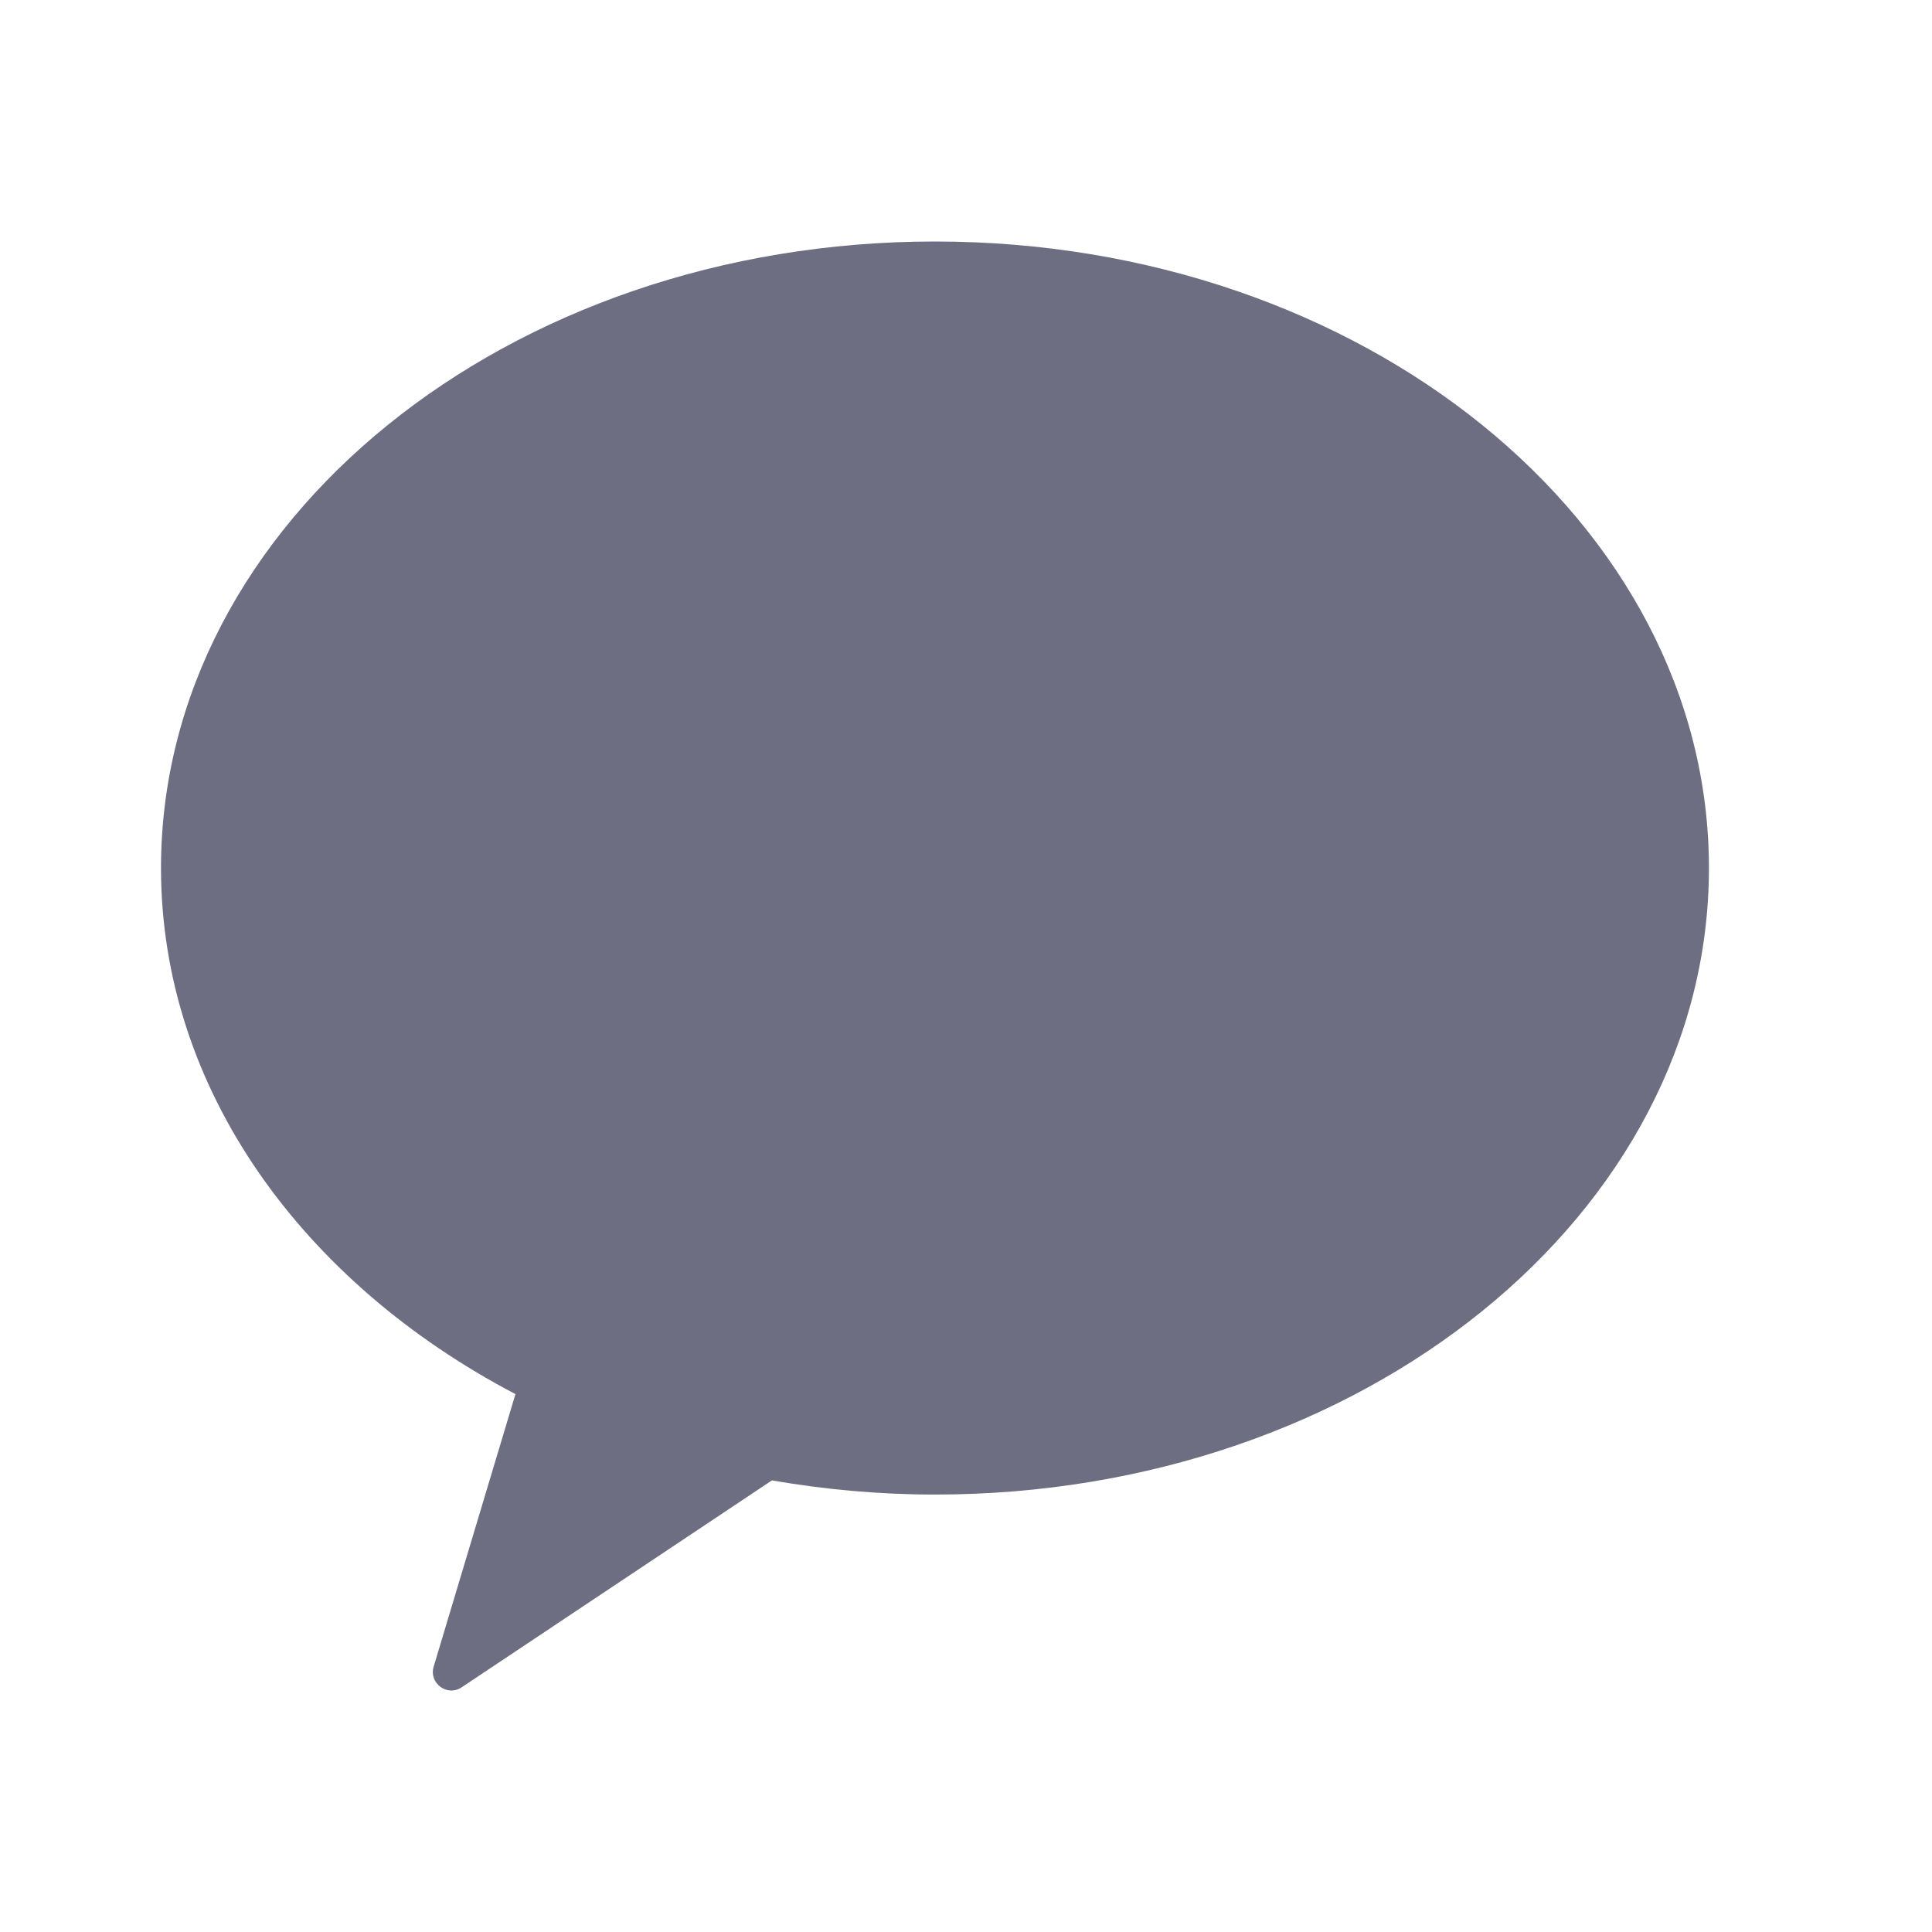
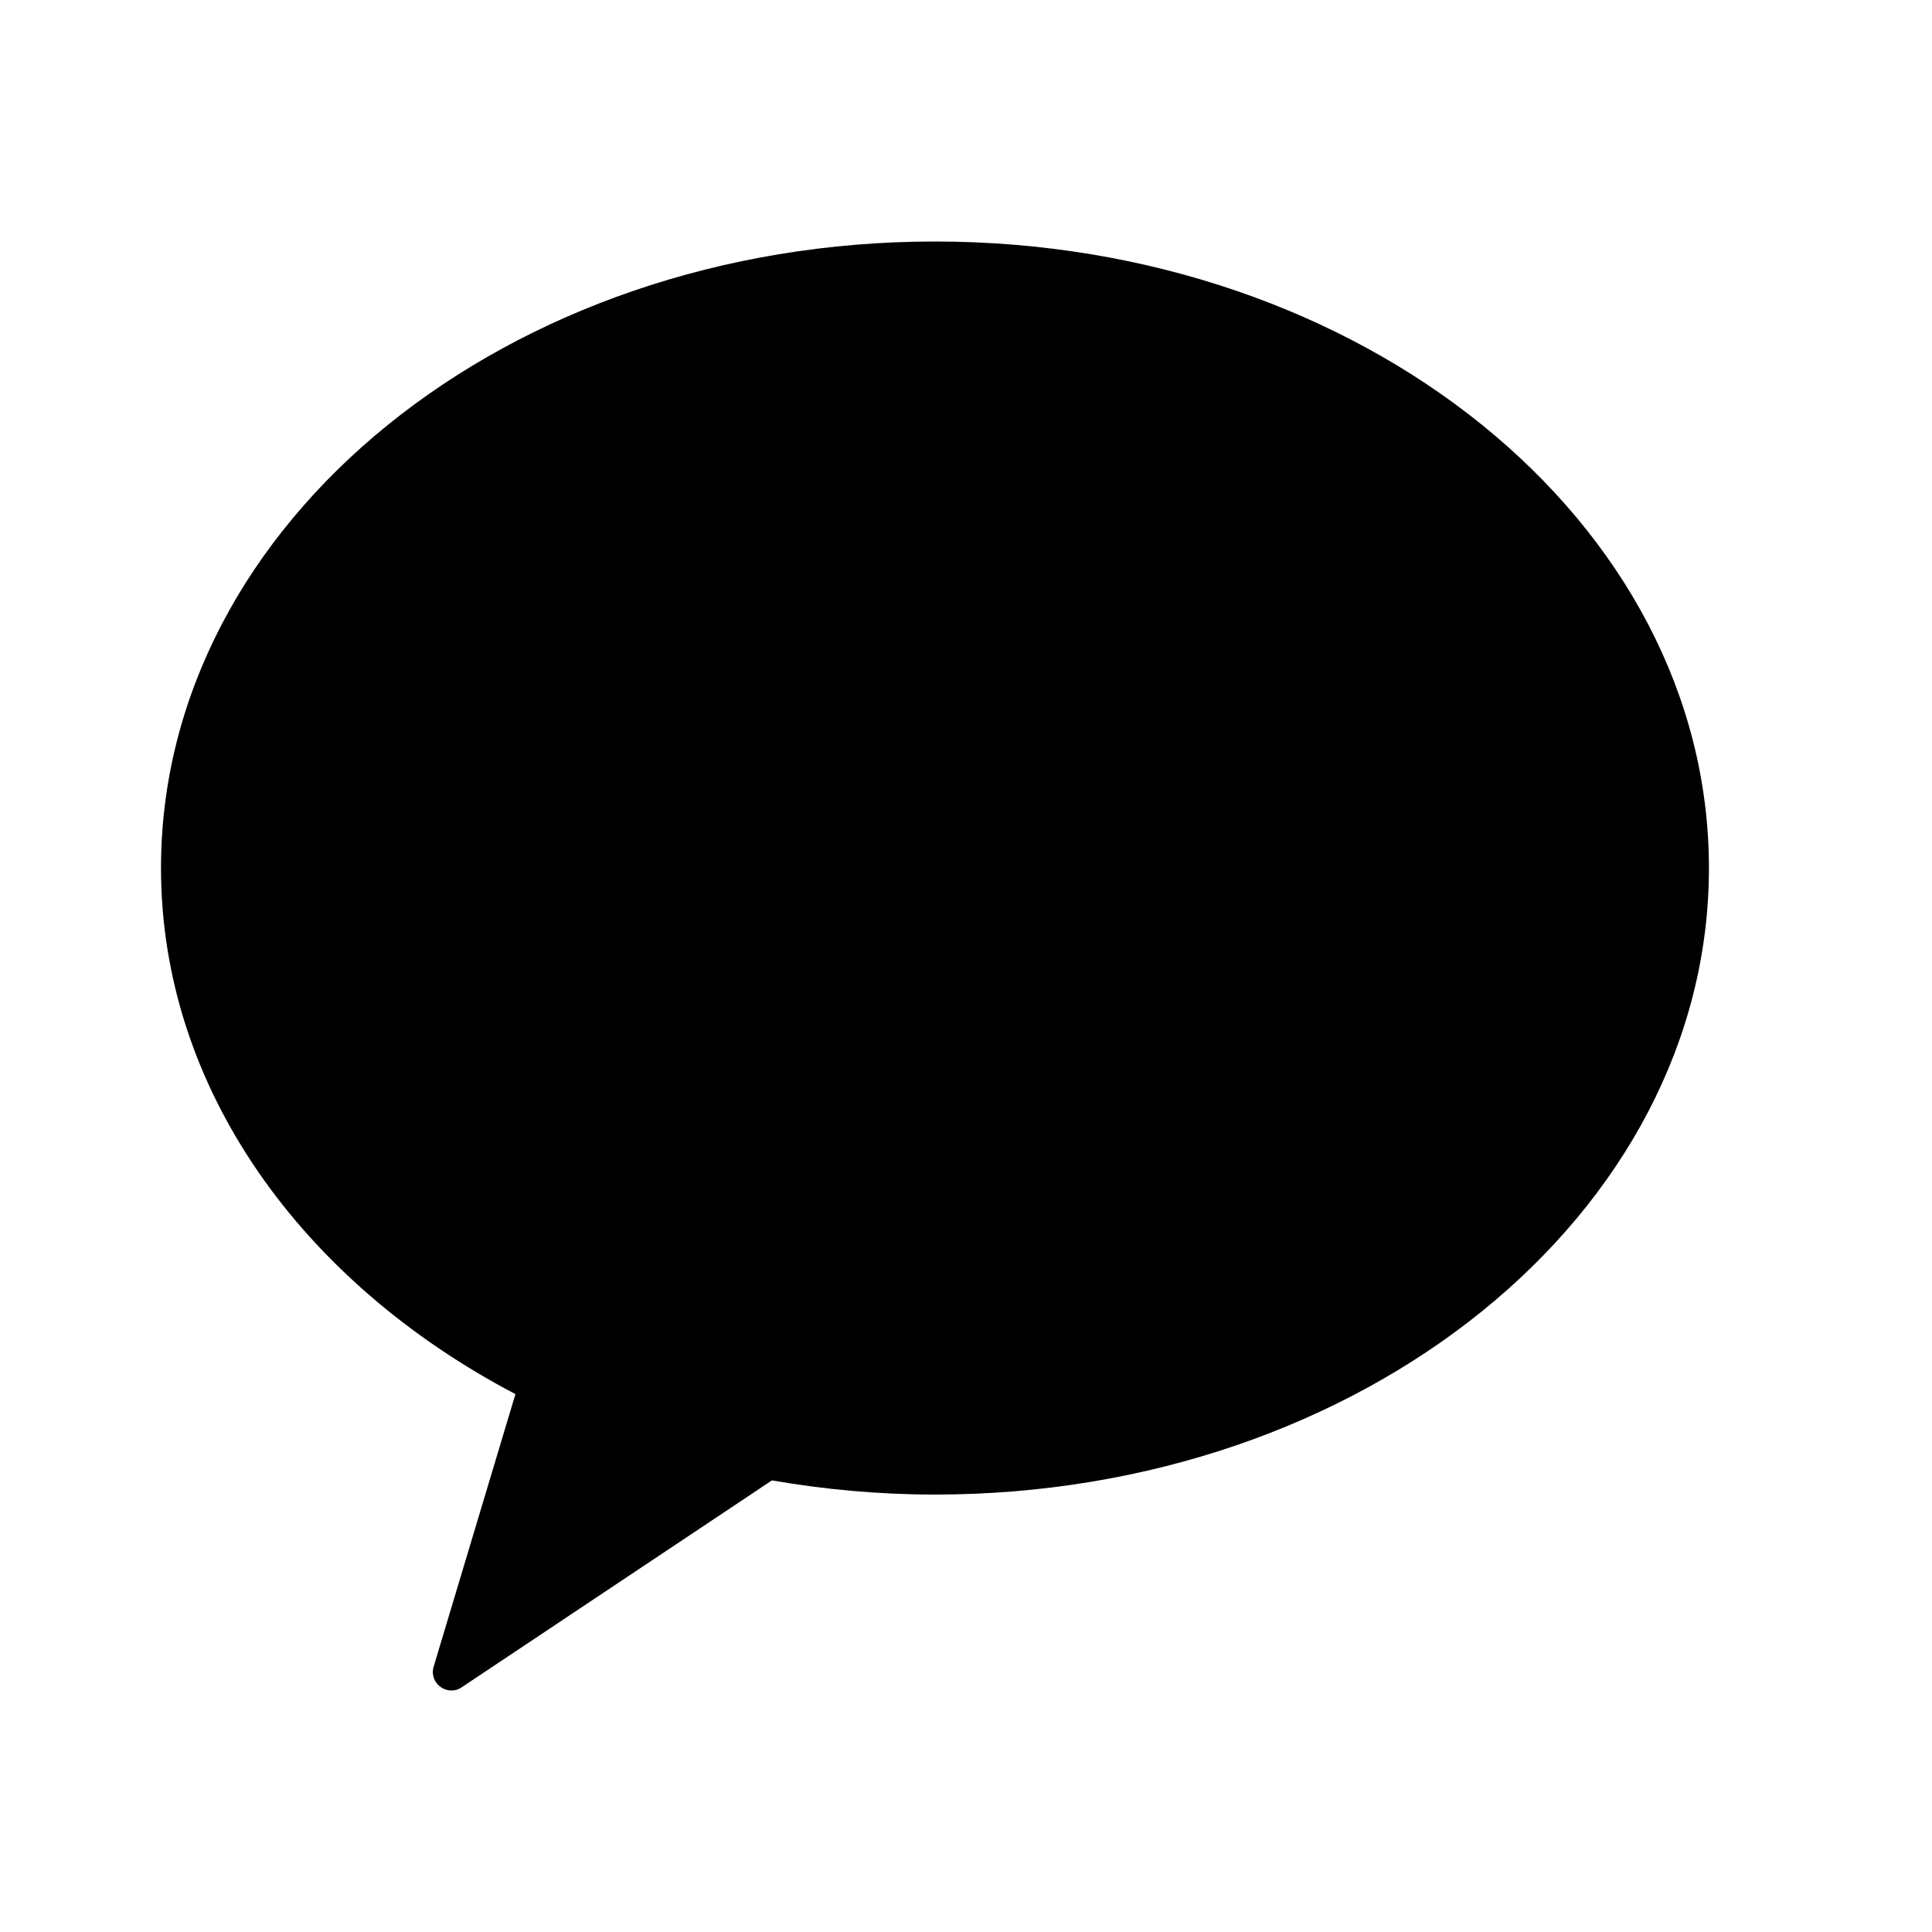
<svg xmlns="http://www.w3.org/2000/svg" viewBox="0 0 24 24" fill="none">
-   <path d="M11.614 3C6.305 3 2 6.485 2 10.783C2 13.525 3.756 15.931 6.403 17.318L5.387 20.704C5.326 20.91 5.555 21.08 5.734 20.961L9.589 18.39C10.243 18.503 10.919 18.566 11.614 18.566C16.924 18.566 21.229 15.082 21.229 10.783C21.229 6.485 16.924 3 11.614 3Z" fill="#6E6E82" />
+   <path d="M11.614 3C6.305 3 2 6.485 2 10.783C2 13.525 3.756 15.931 6.403 17.318L5.387 20.704C5.326 20.91 5.555 21.08 5.734 20.961L9.589 18.39C10.243 18.503 10.919 18.566 11.614 18.566C16.924 18.566 21.229 15.082 21.229 10.783C21.229 6.485 16.924 3 11.614 3Z" fill="currentColor" />
</svg>
